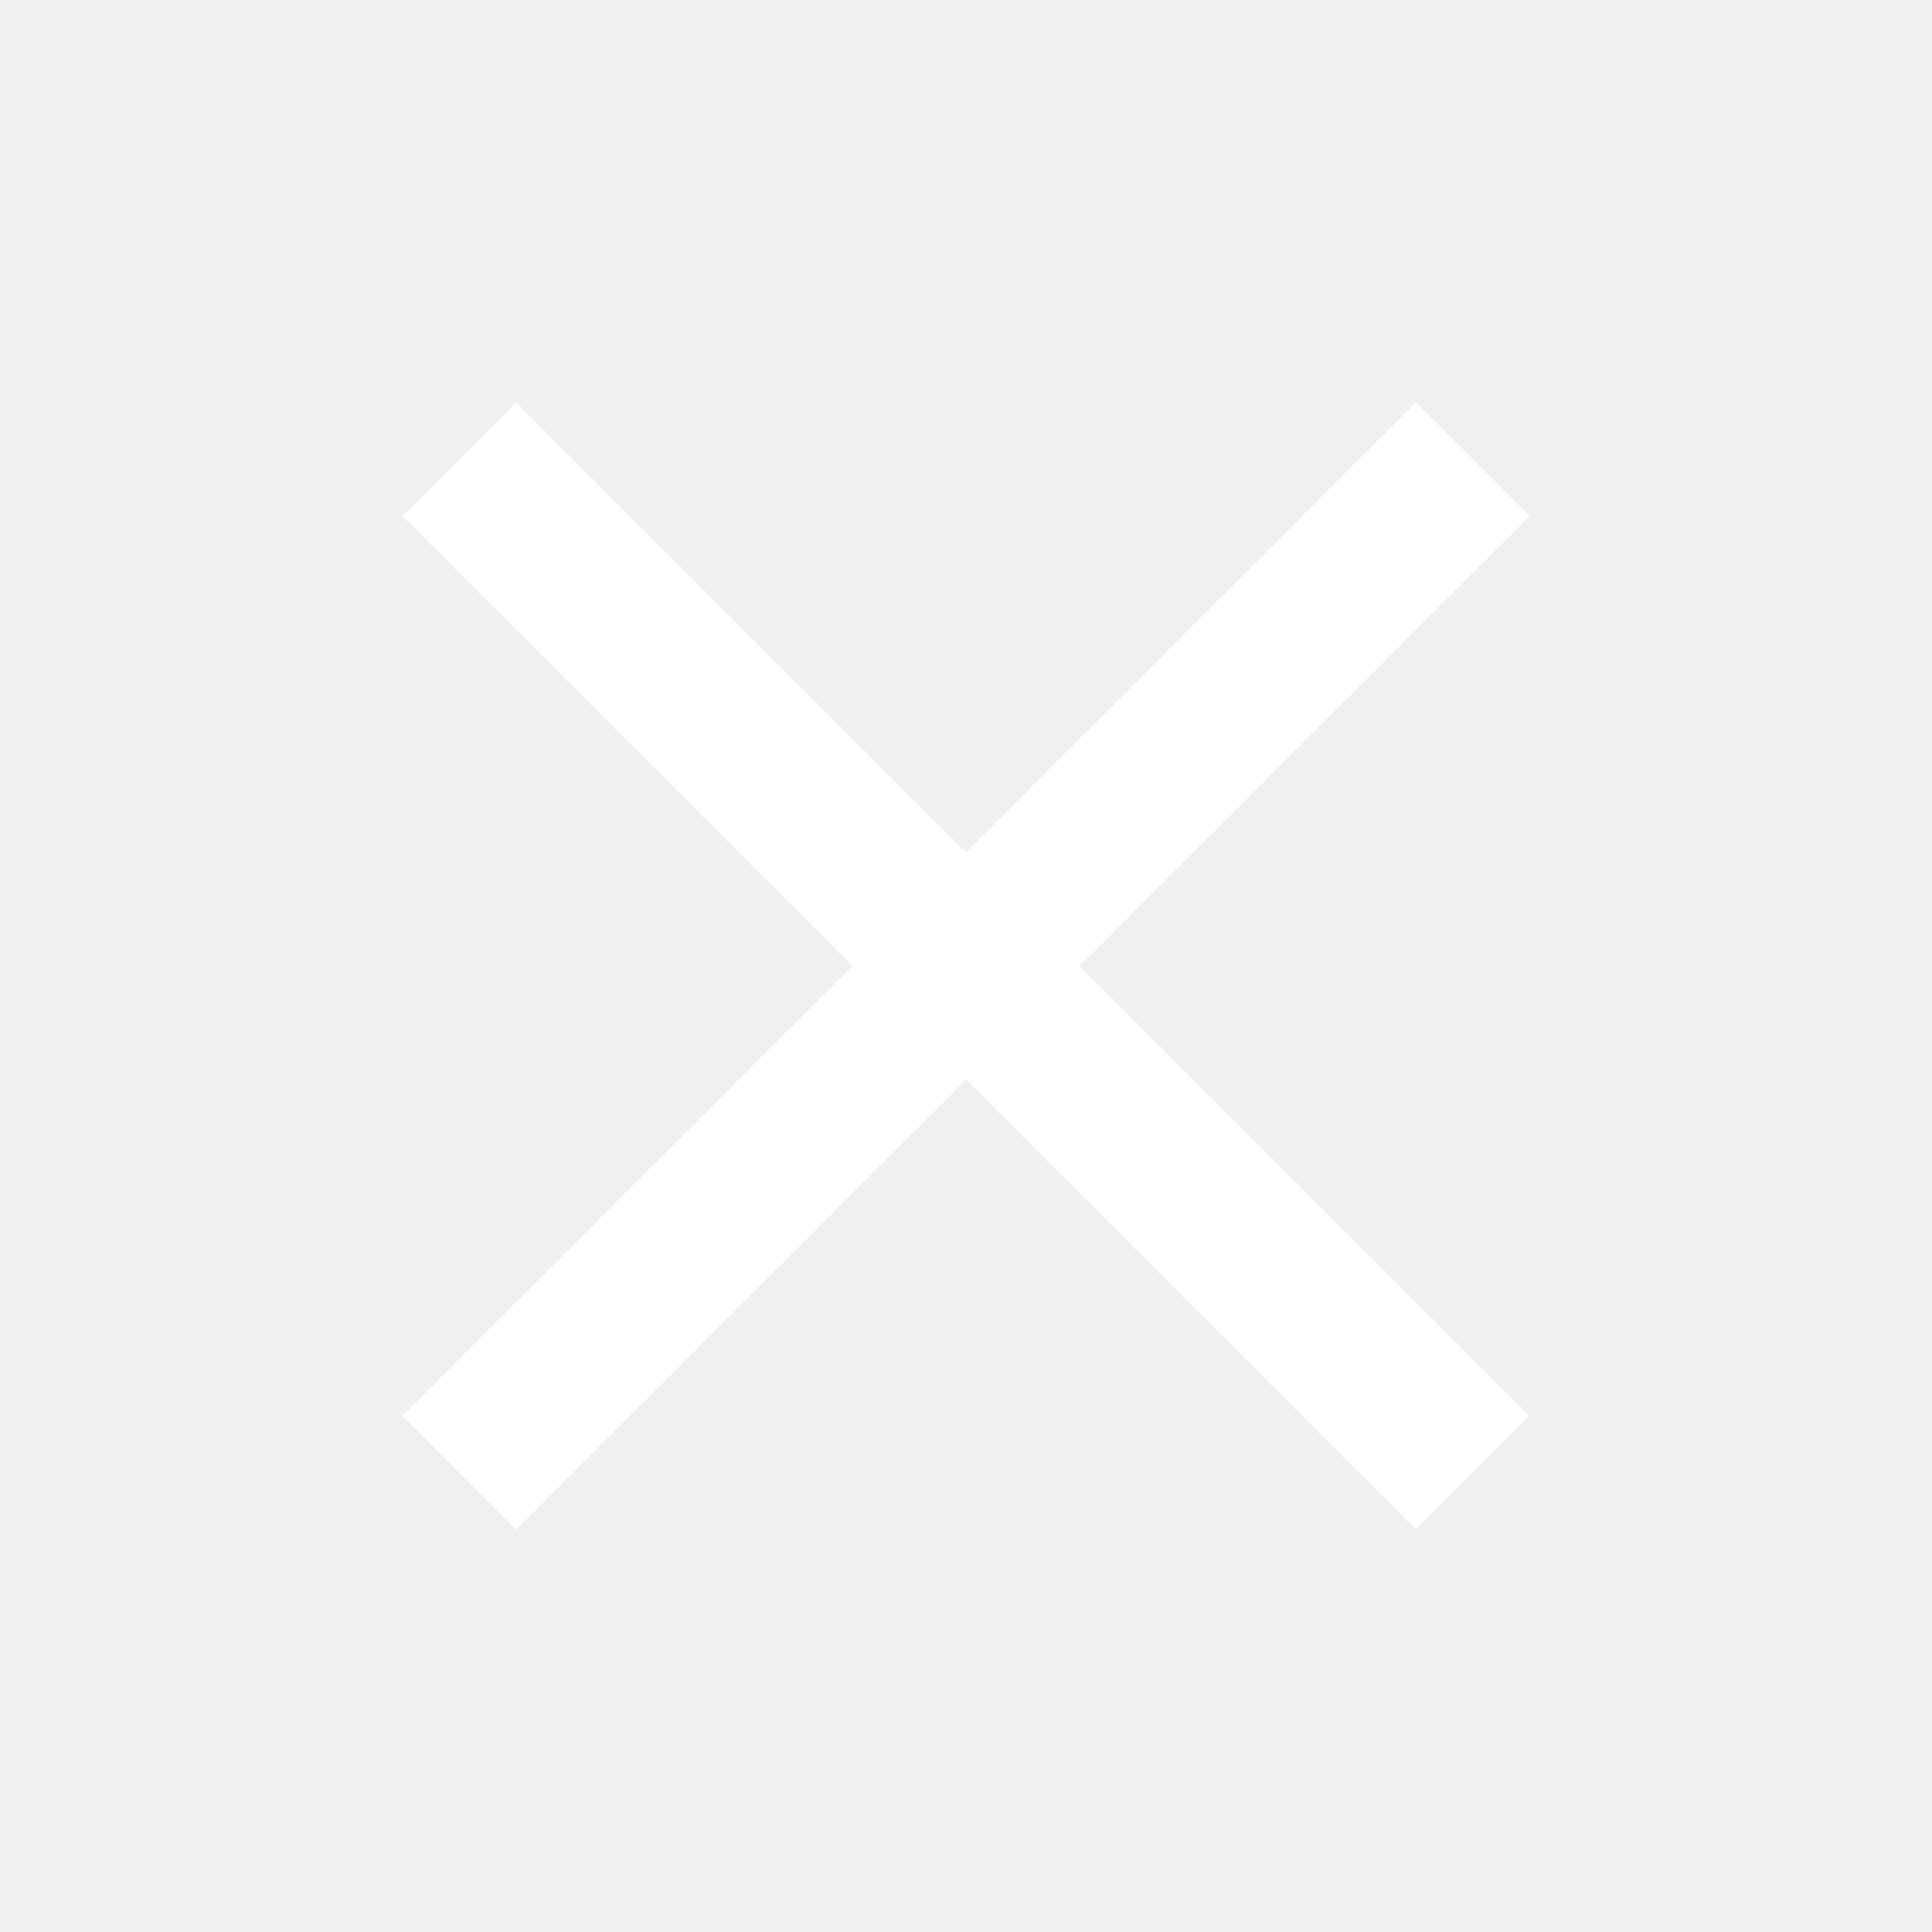
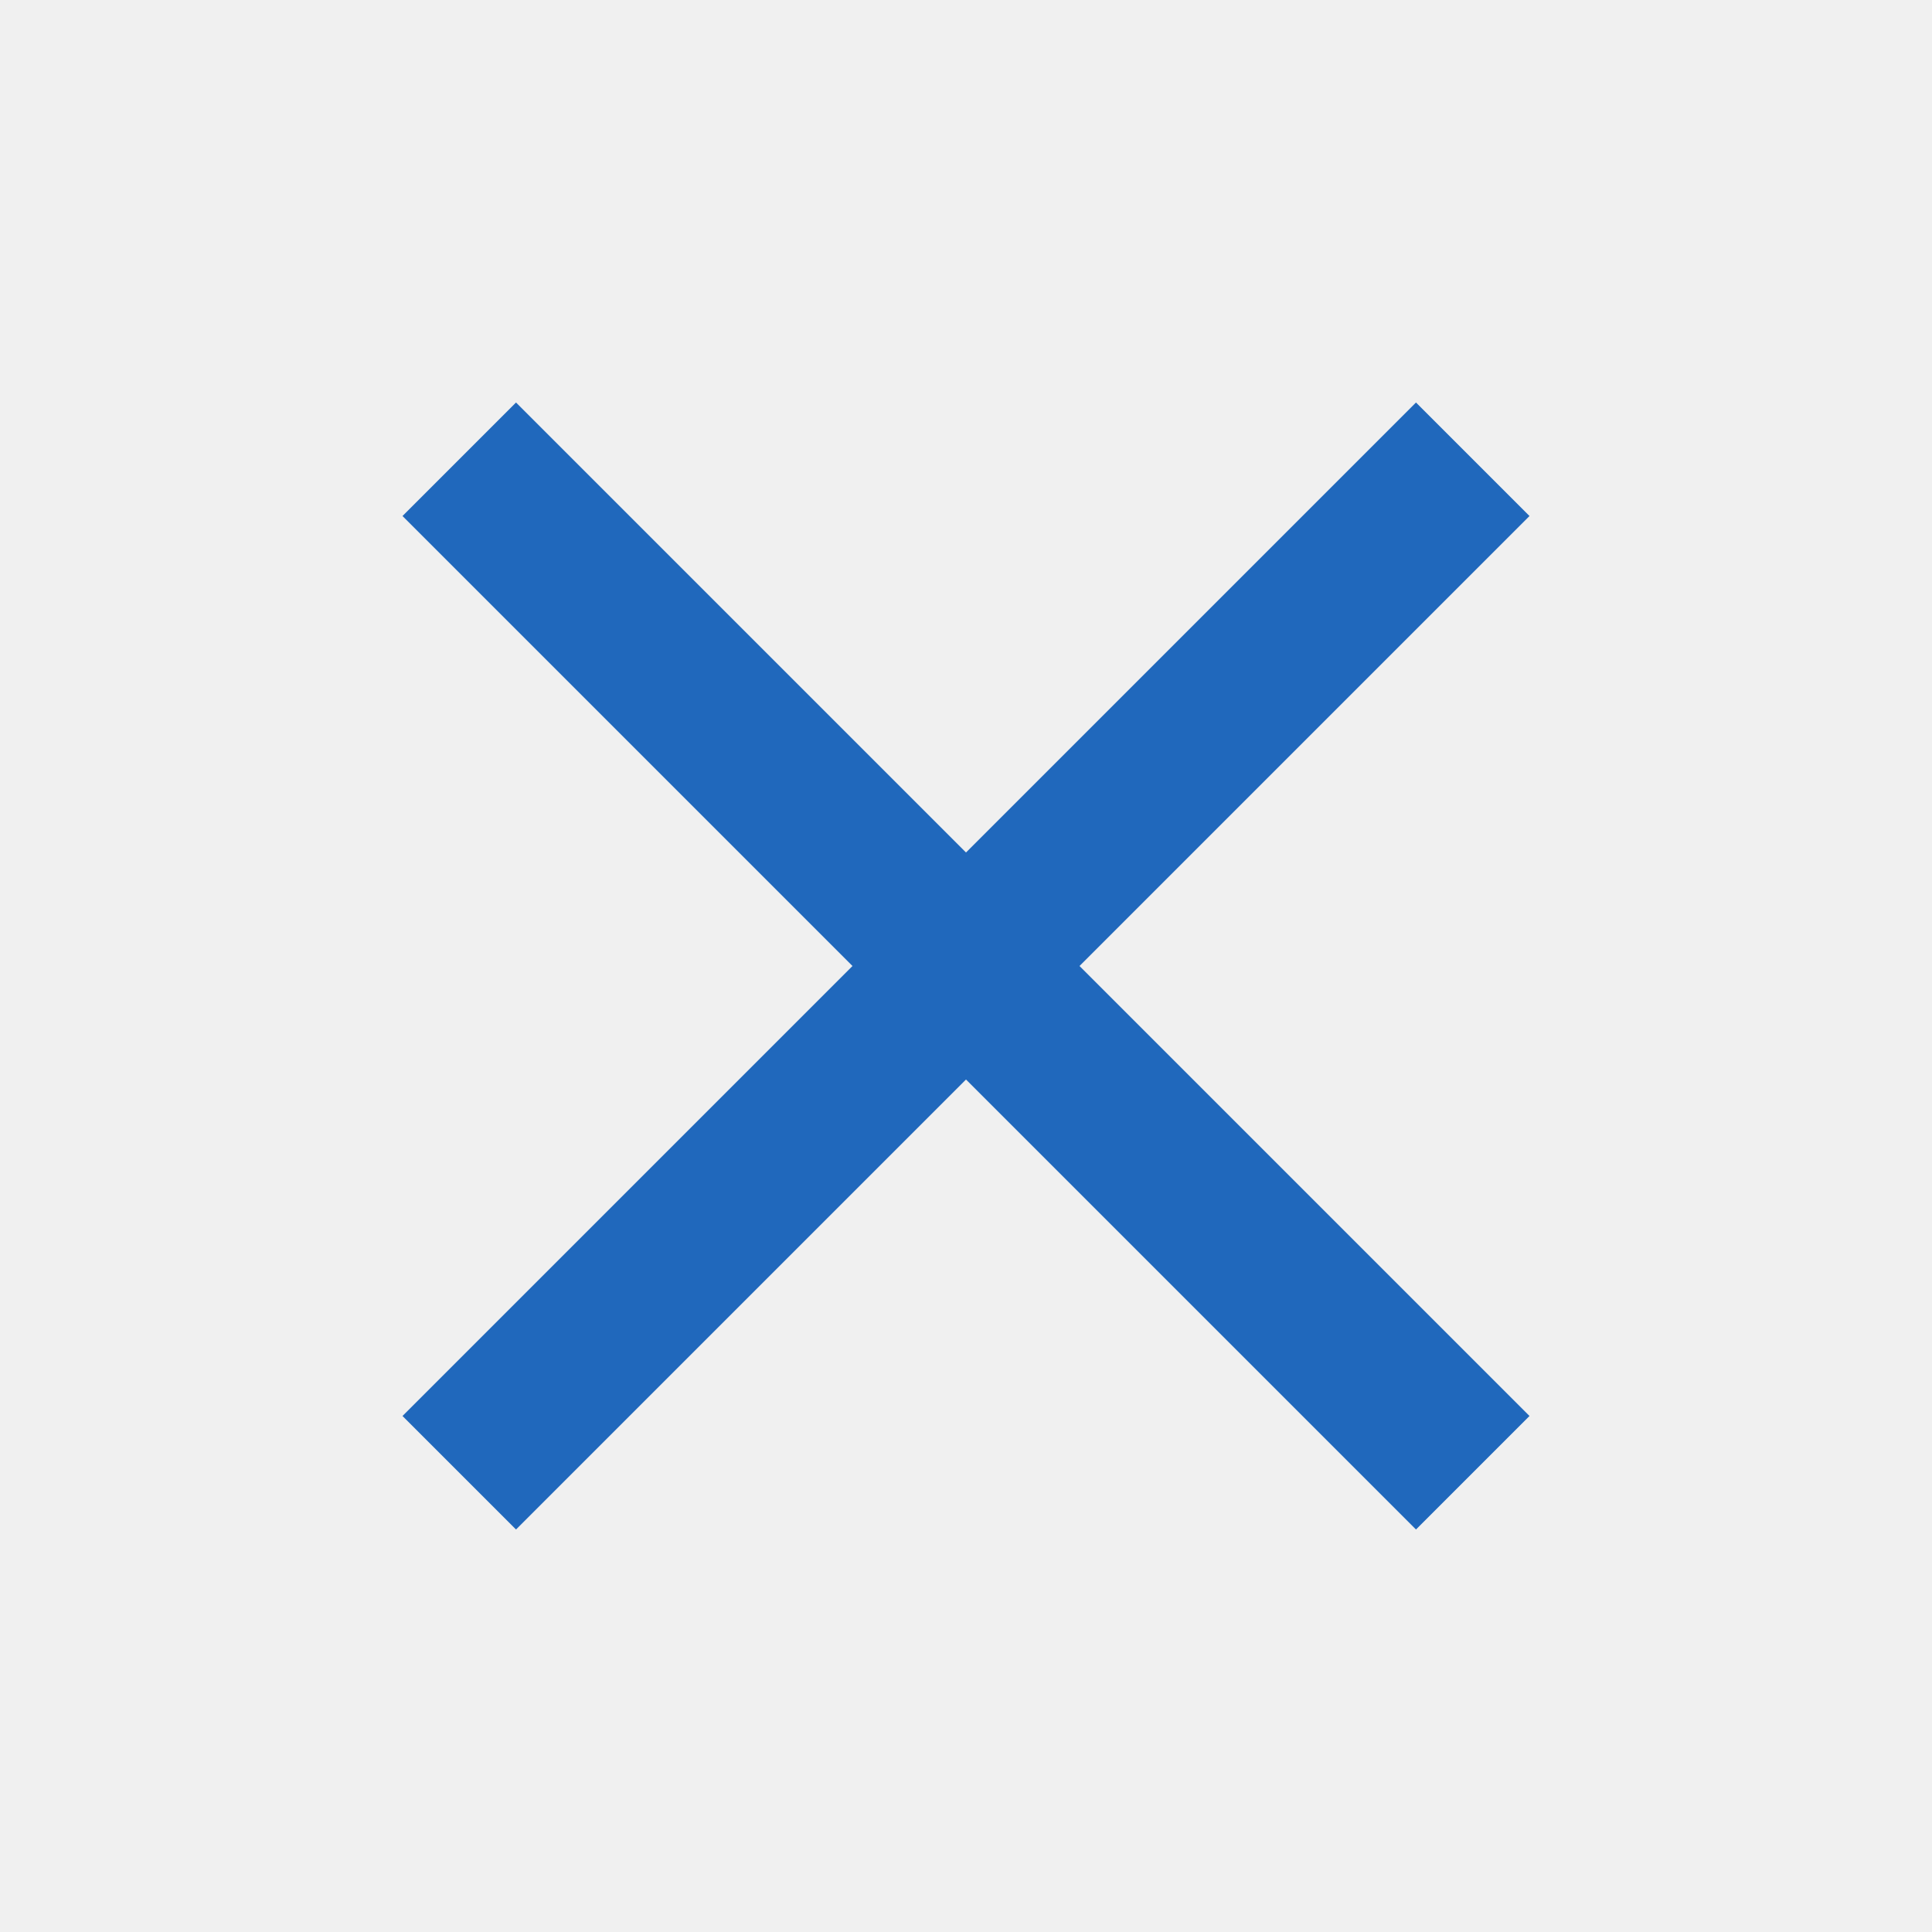
<svg xmlns="http://www.w3.org/2000/svg" width="24" height="24" viewBox="0 0 24 24" fill="none">
-   <path d="M19 6.41L17.59 5L12 10.59L6.41 5L5 6.41L10.59 12L5 17.59L6.41 19L12 13.41L17.59 19L19 17.59L13.41 12L19 6.41Z" fill="white" />
+   <path d="M19 6.41L17.59 5L12 10.59L6.41 5L5 6.41L10.59 12L5 17.59L6.41 19L12 13.41L17.59 19L19 17.59L13.41 12L19 6.41Z" fill="#2068BC" />
</svg>
